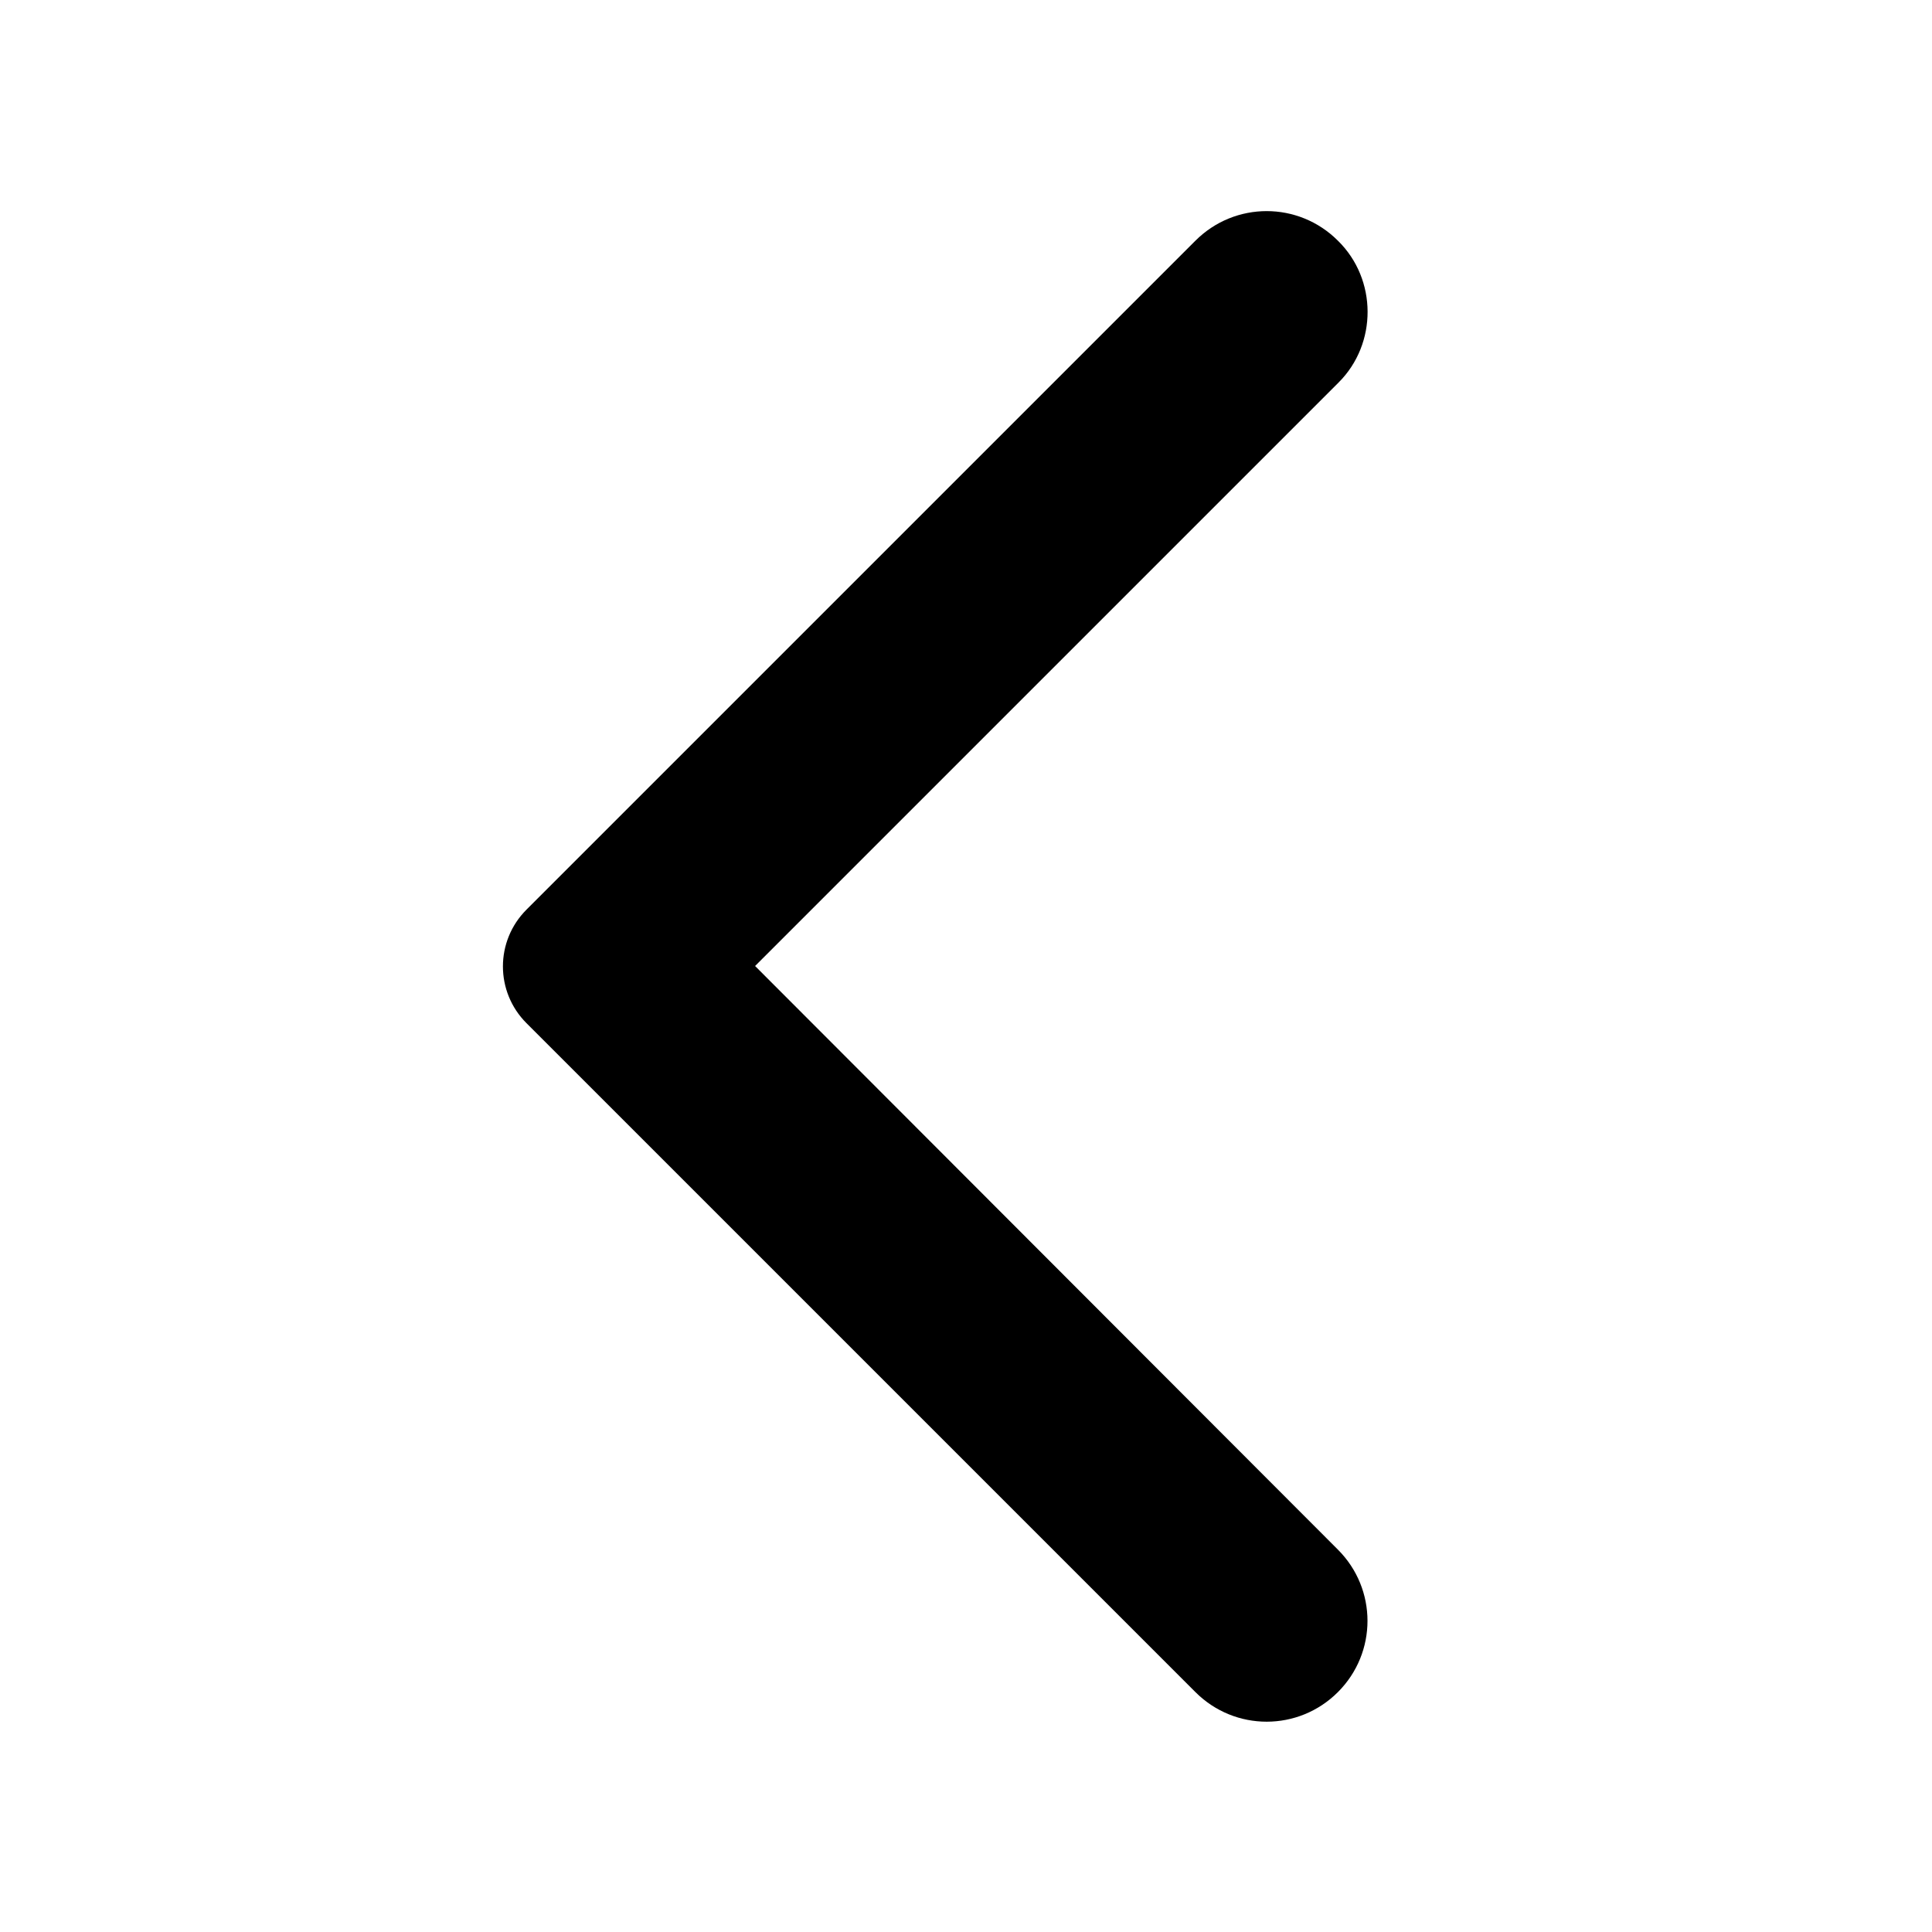
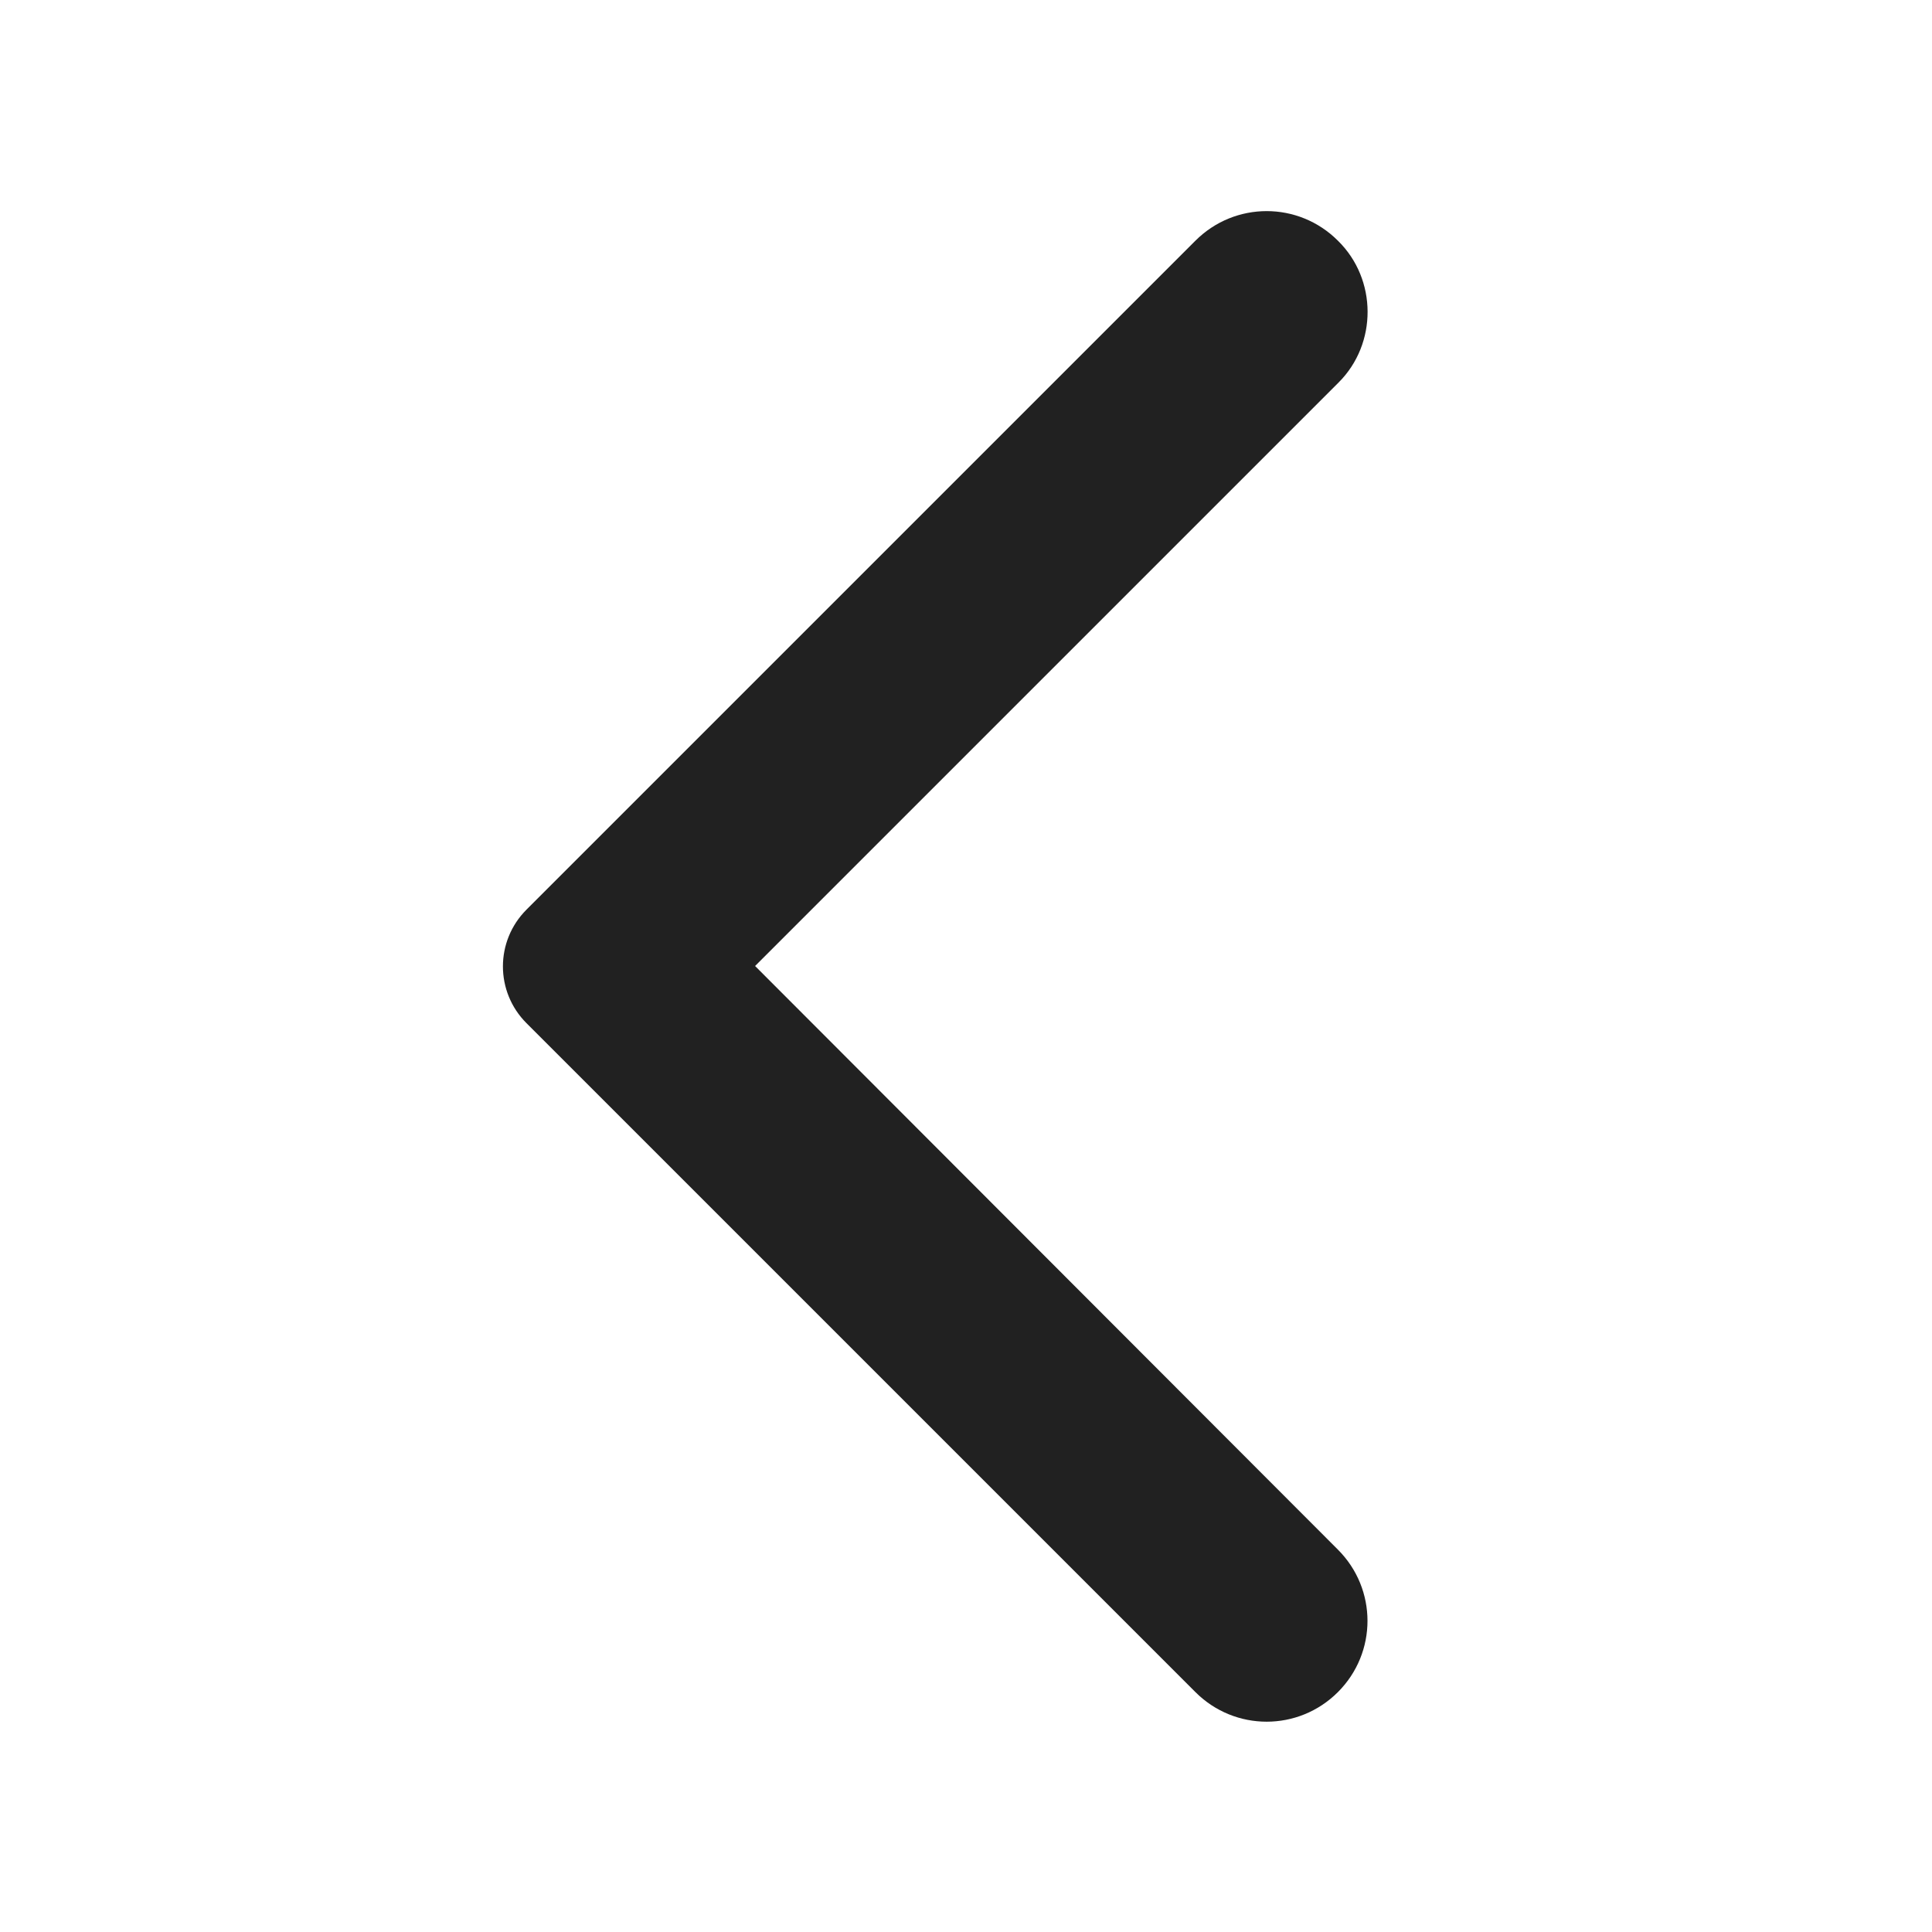
- <svg xmlns="http://www.w3.org/2000/svg" height="24px" viewBox="0 0 24 24" width="24px" fill="#000000">
+ <svg xmlns="http://www.w3.org/2000/svg" height="24px" viewBox="0 0 24 24" width="24px" fill="#212121">
  <path d="M0 0h24v24H0V0z" fill="none" opacity=".87" />
  <path d="M16.62 2.99c-.49-.49-1.28-.49-1.77 0L6.54 11.3c-.39.39-.39 1.02 0 1.41l8.31 8.31c.49.49 1.28.49 1.77 0s.49-1.28 0-1.77L9.38 12l7.25-7.25c.48-.48.48-1.28-.01-1.76z" />
</svg>
